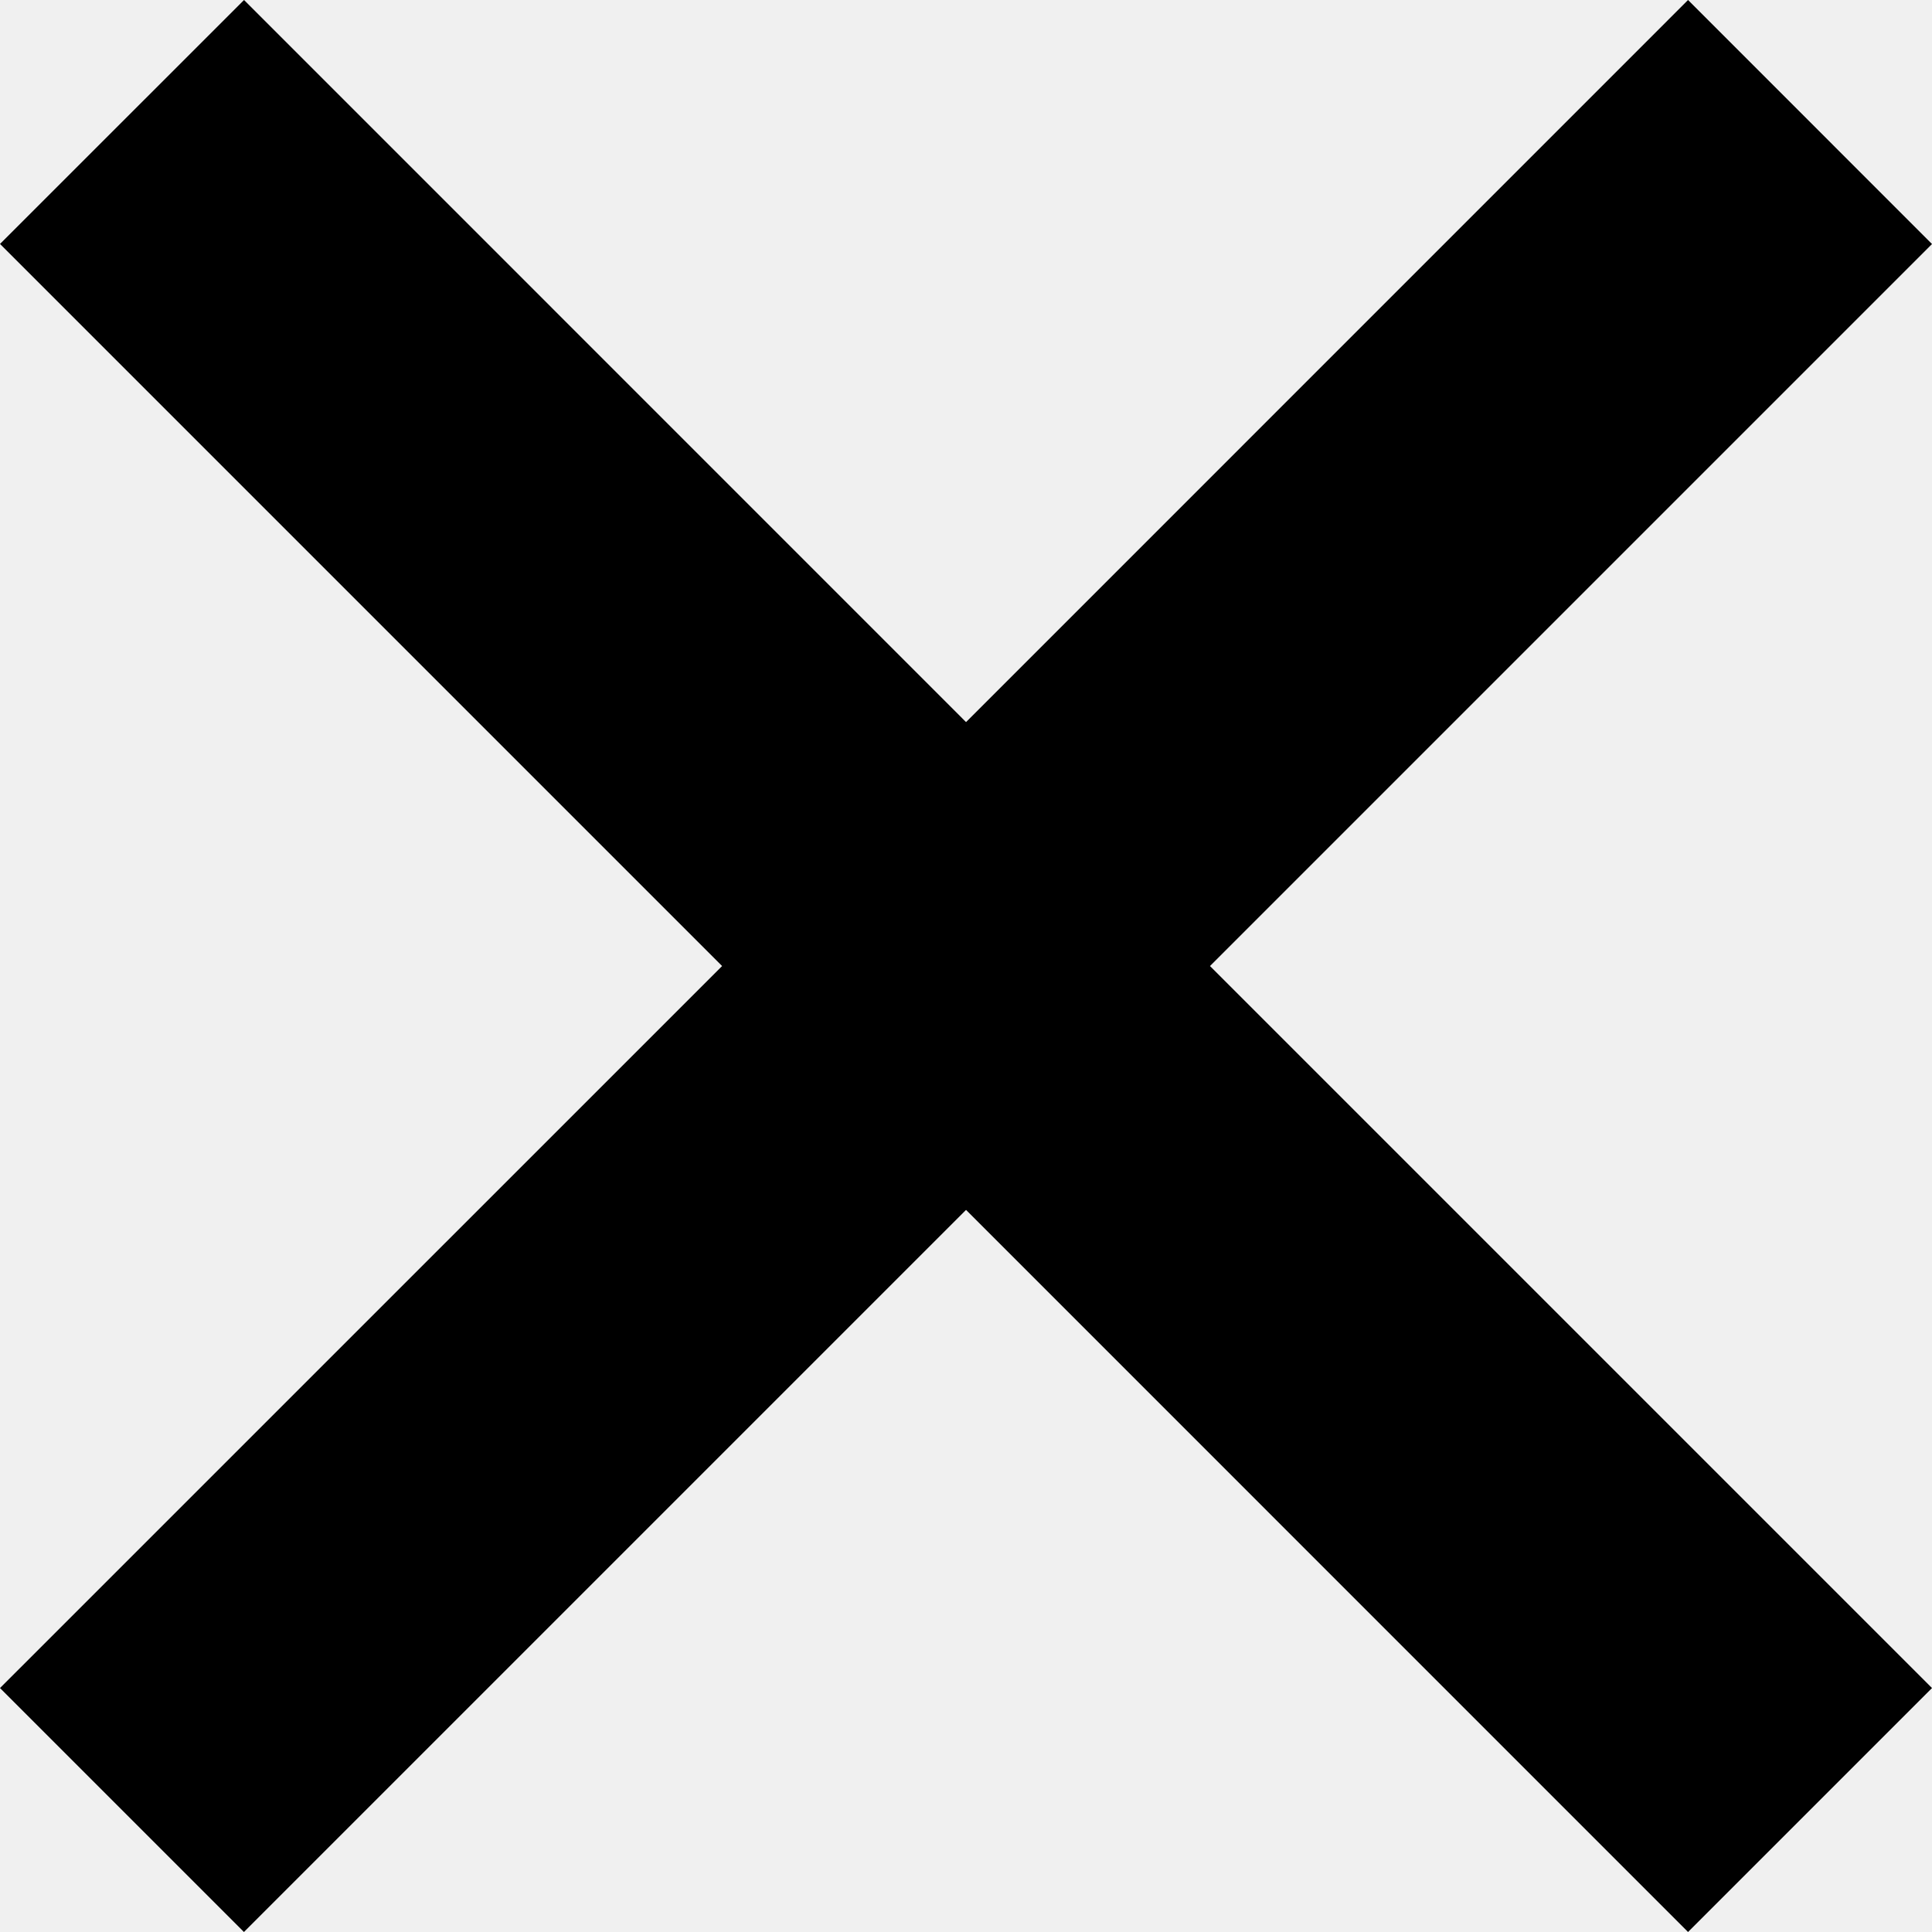
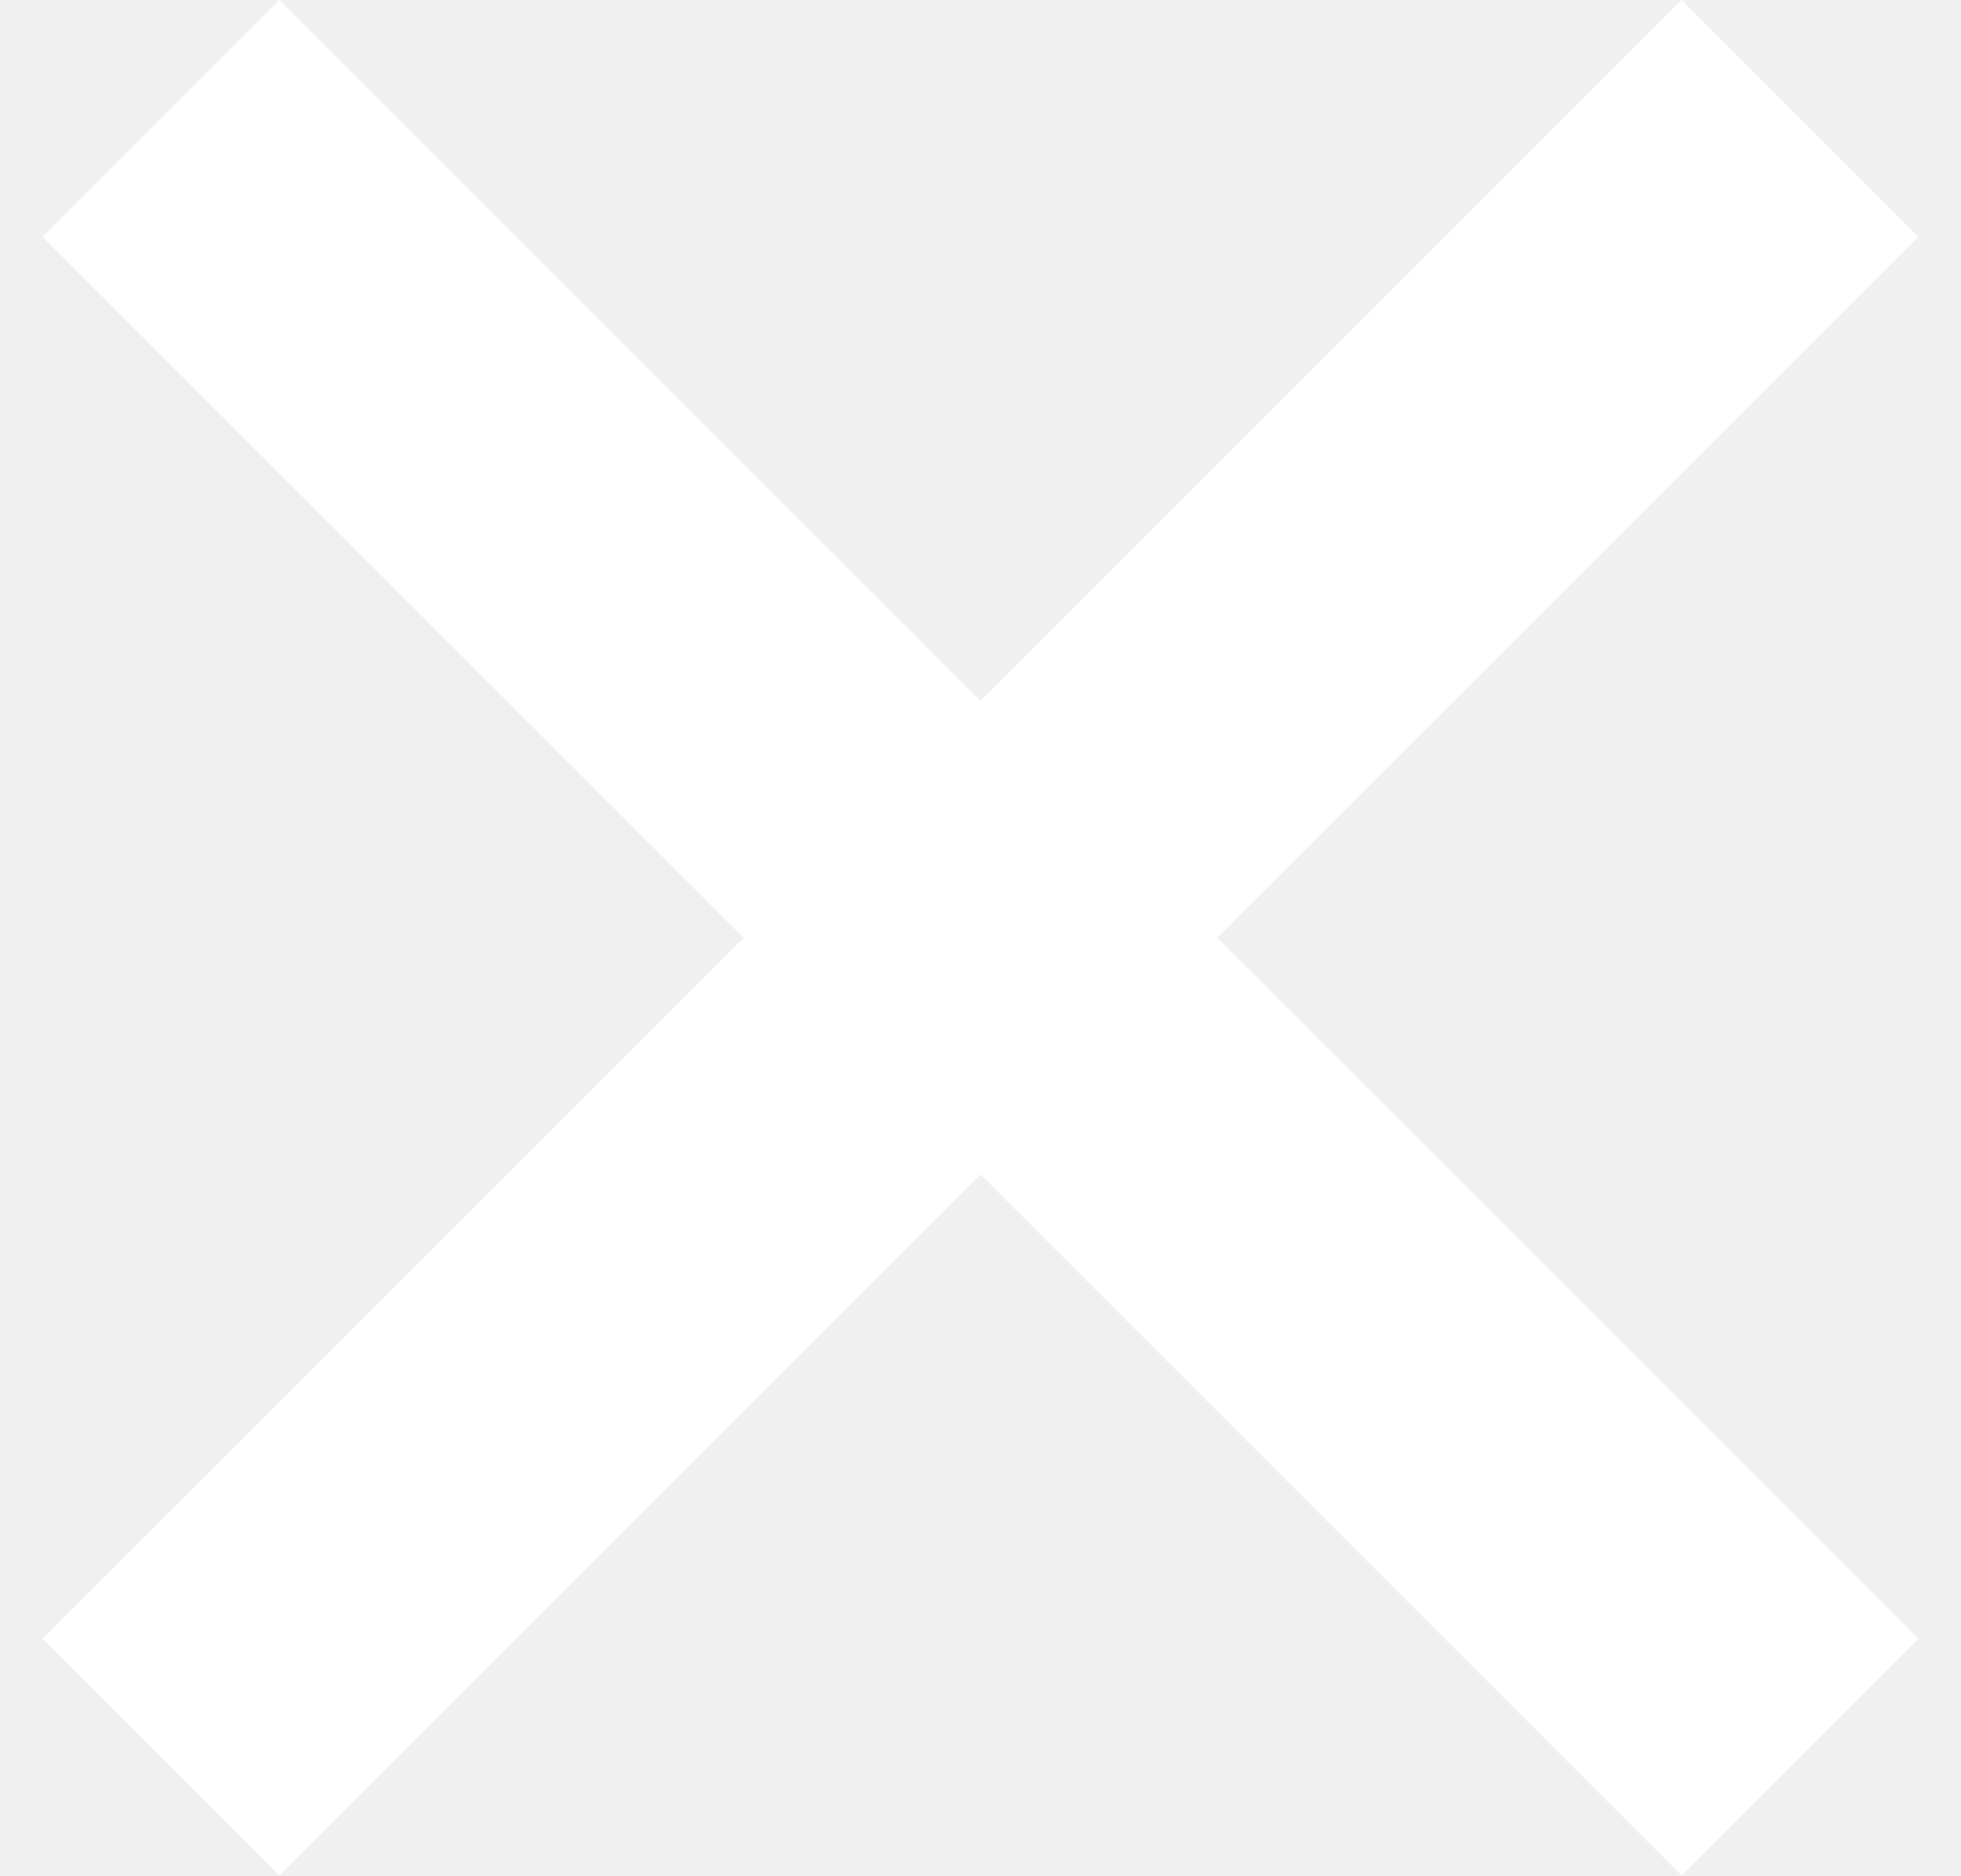
- <svg xmlns="http://www.w3.org/2000/svg" version="1.0" id="Layer_1" x="0px" y="0px" width="22.199px" height="22.199px" viewBox="0 0 22.199 22.199" enable-background="new 0 0 22.199 22.199" xml:space="preserve">
+ <svg xmlns="http://www.w3.org/2000/svg" version="1.0" id="Layer_1" x="0px" y="0px" width="23px" height="22px" viewBox="0 0 22.199 22.199" enable-background="new 0 0 22.199 22.199" fill="#ffffff" xml:space="preserve">
  <polygon points="22.199,2.804 19.396,0 11.1,8.297 2.804,0 0,2.803 8.297,11.1 0,19.396 2.803,22.199 11.1,13.902 19.396,22.199 22.199,19.396 13.903,11.1 " />
</svg>
